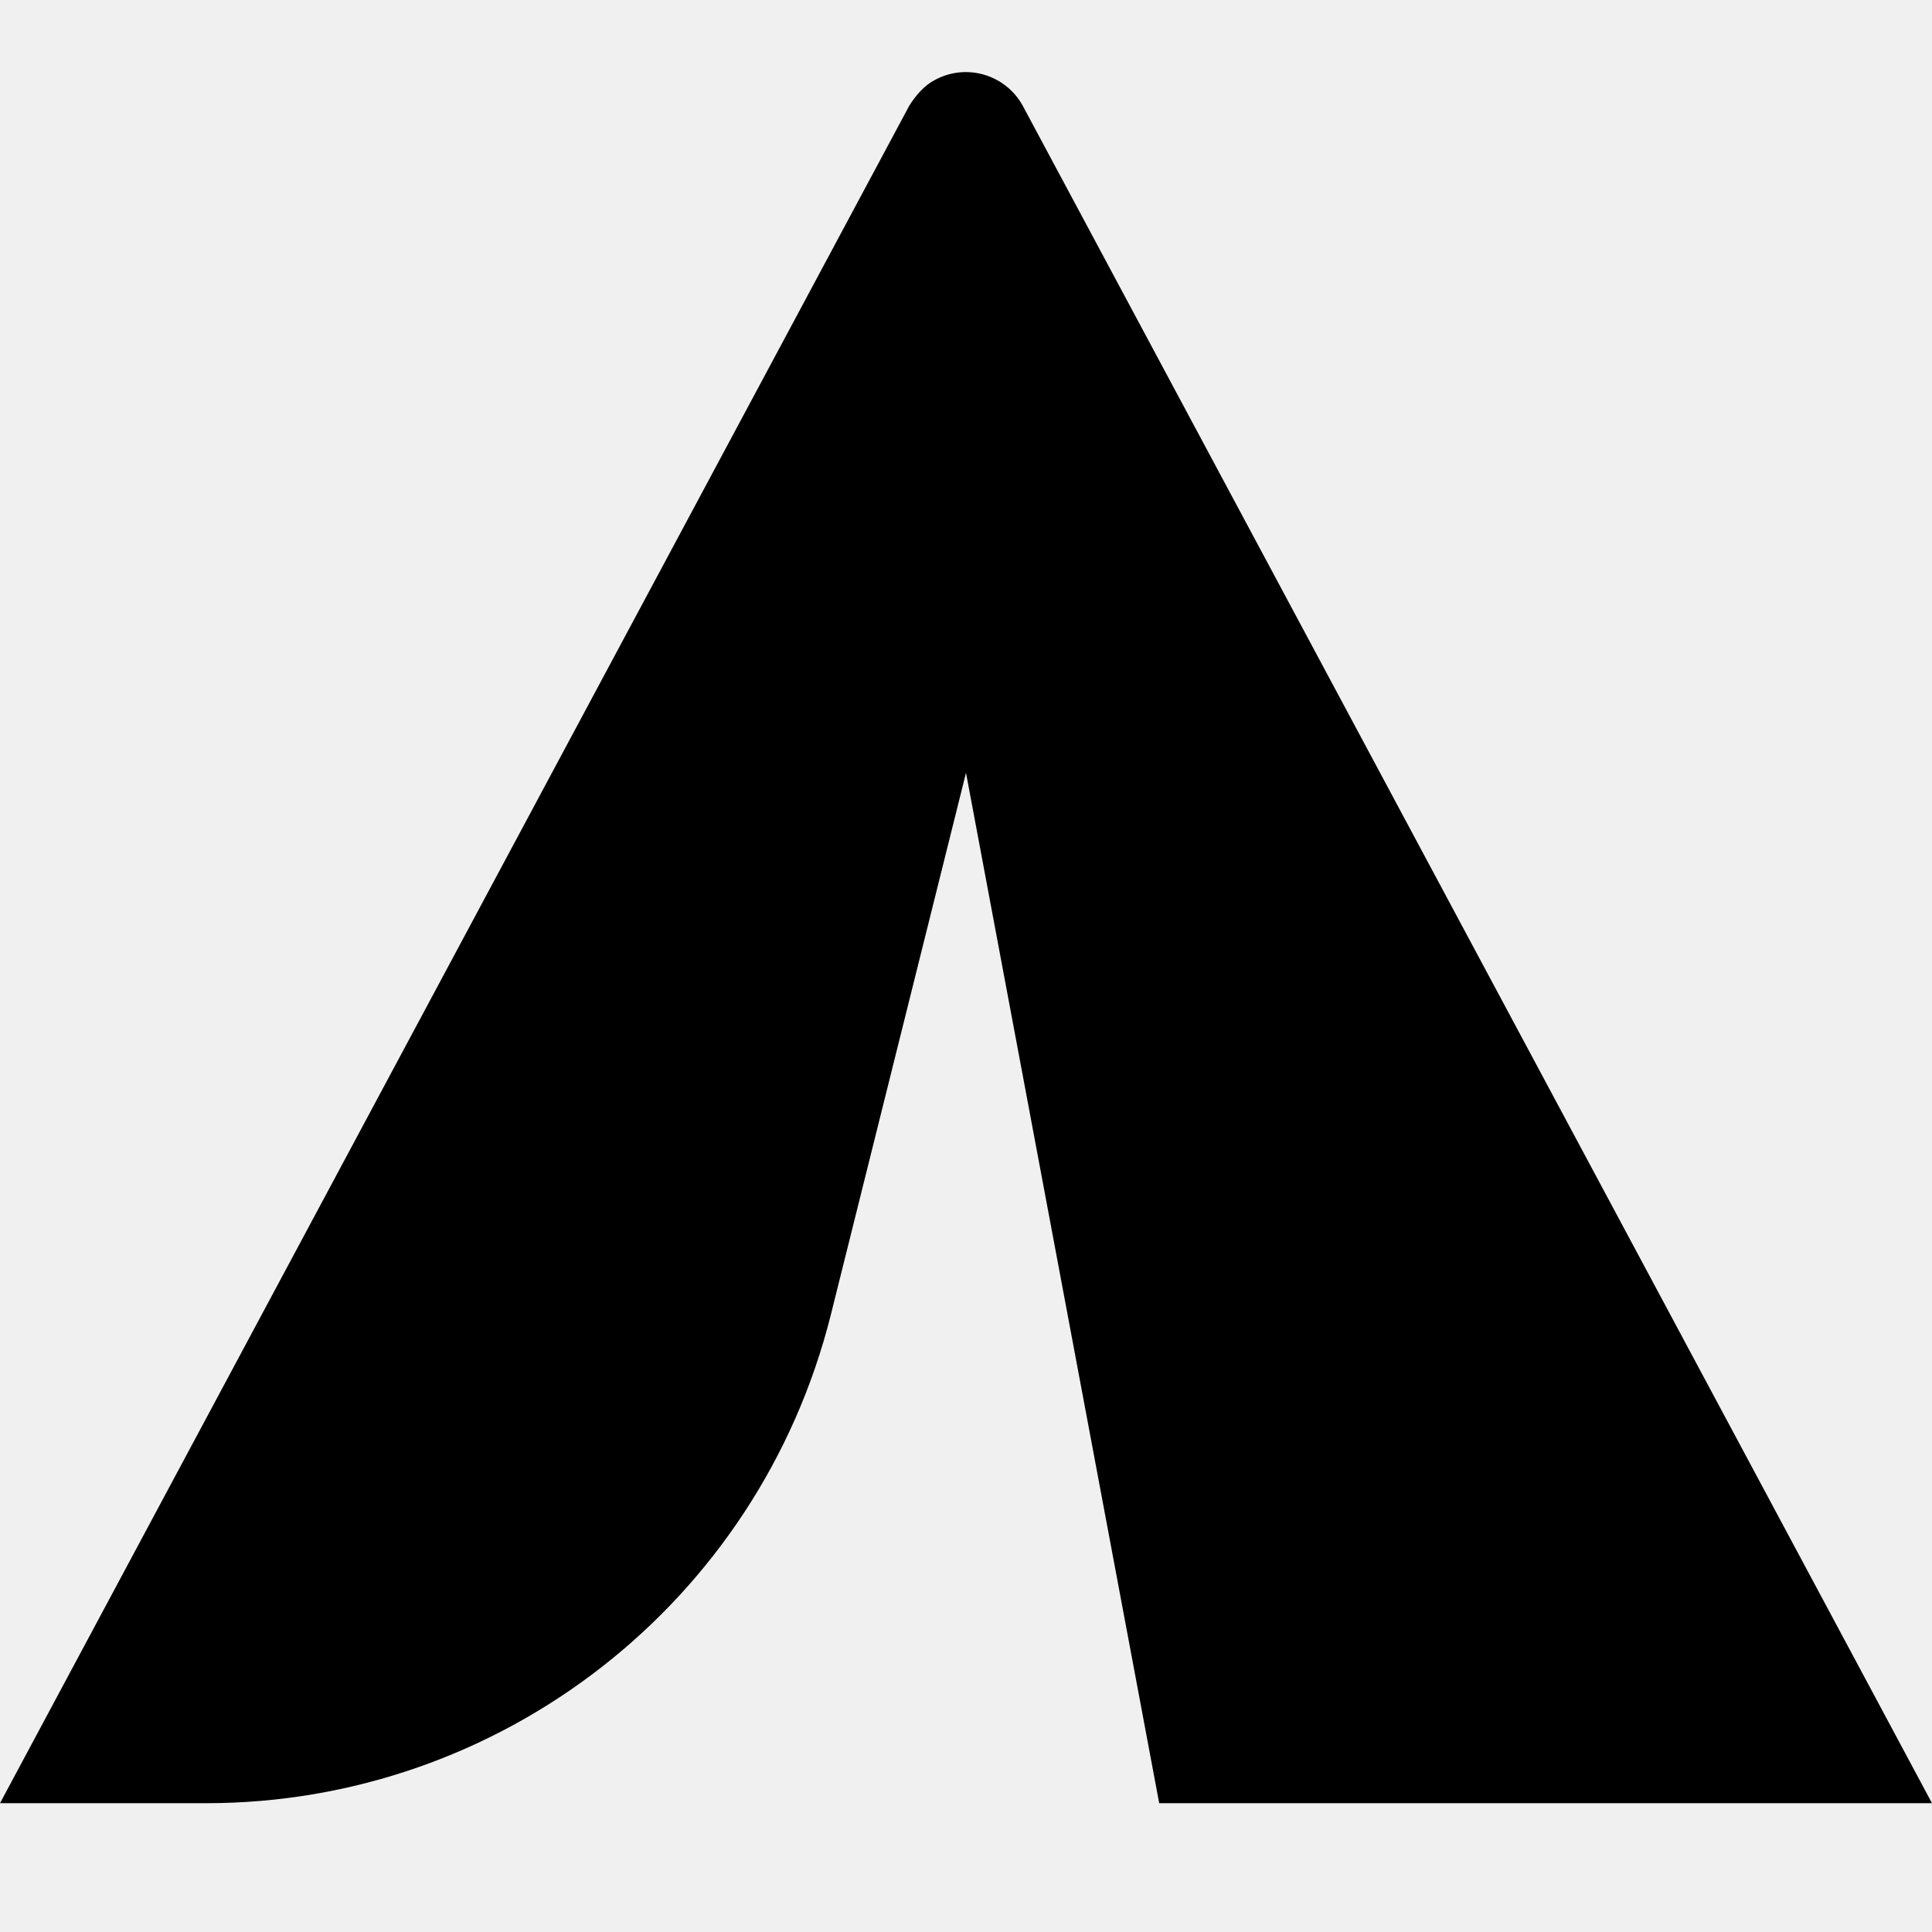
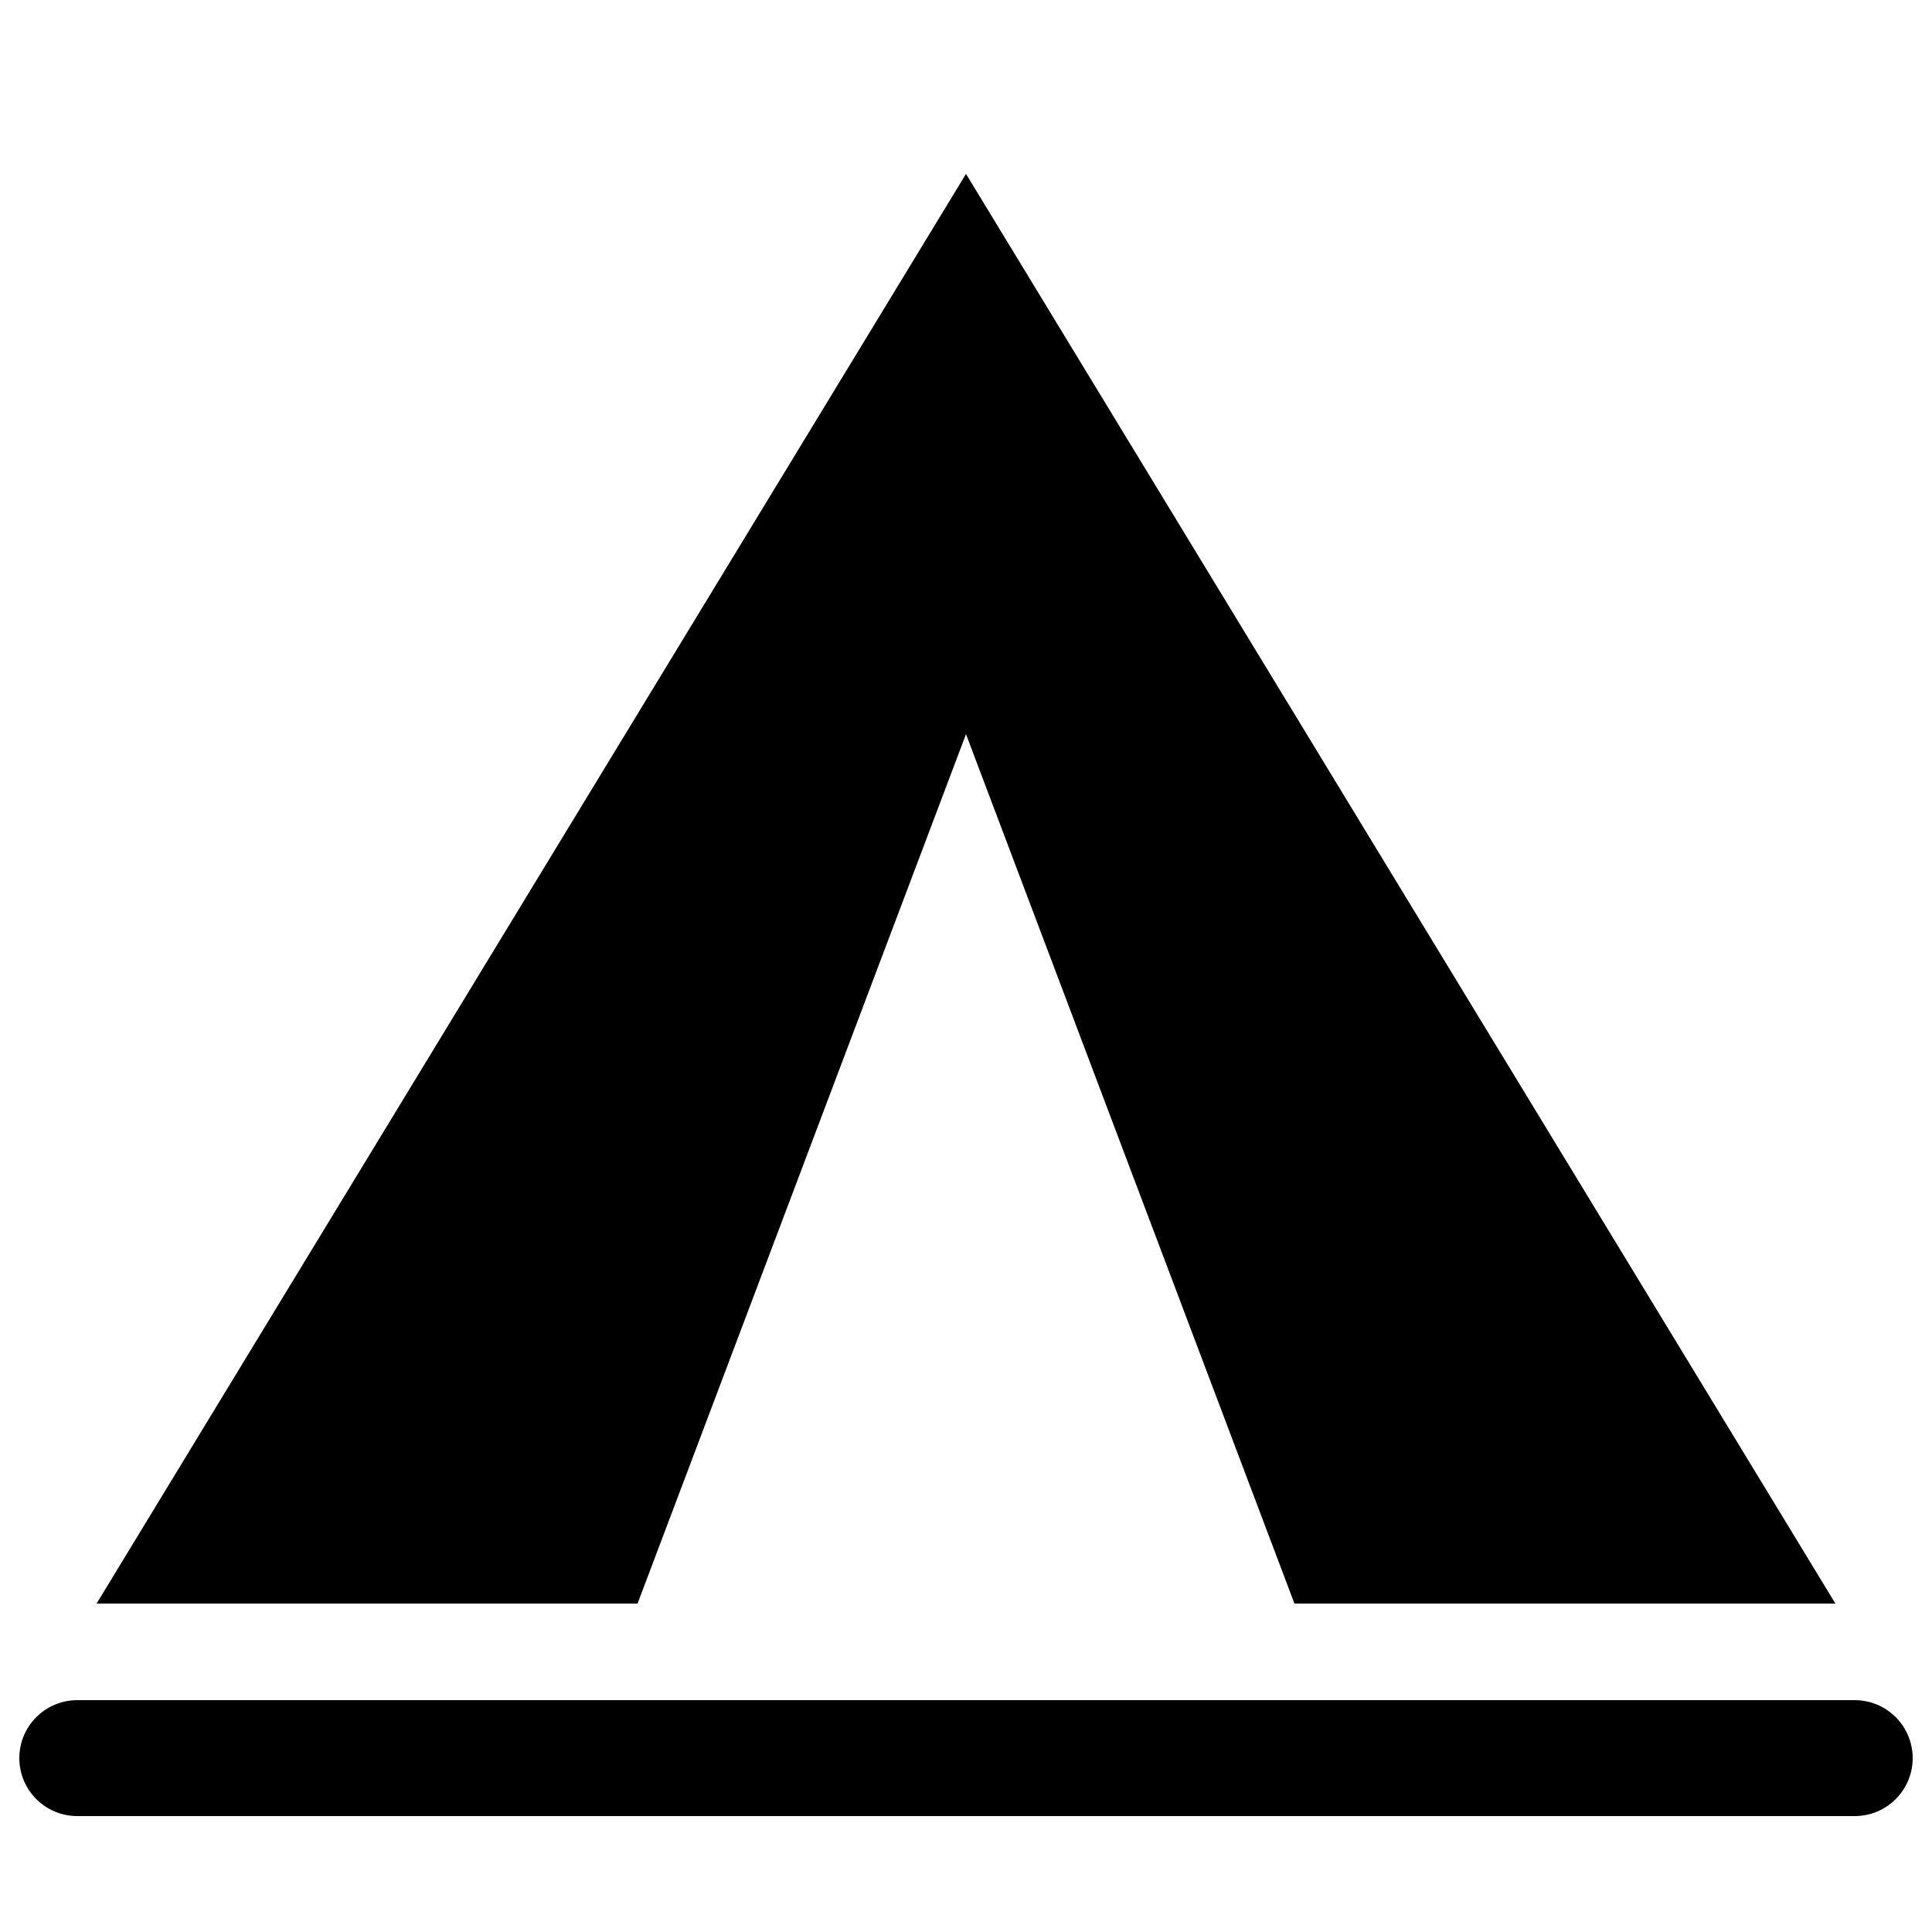
- <svg xmlns="http://www.w3.org/2000/svg" viewBox="0 0 15 15">
-   <path fill="#000" d="M7.06.82L0 14h1.6c2.29 0 4.29-1.56 4.85-3.79L7.5 6L9 14h6L7.94.82a.504.504 0 0 0-.68-.2c-.08.04-.15.12-.2.2" />
+ <svg xmlns="http://www.w3.org/2000/svg" viewBox="0 0 100 100">
+   <rect width="100" height="100" fill="#fff" />
+   <path d="M5 83 L50 9 L95 83 Z" fill="#000" />
+   <path d="M50 38 L33 83 H67 Z" fill="#fff" />
+   <rect x="1" y="88" width="98" height="6" rx="3" fill="#000" />
</svg>
